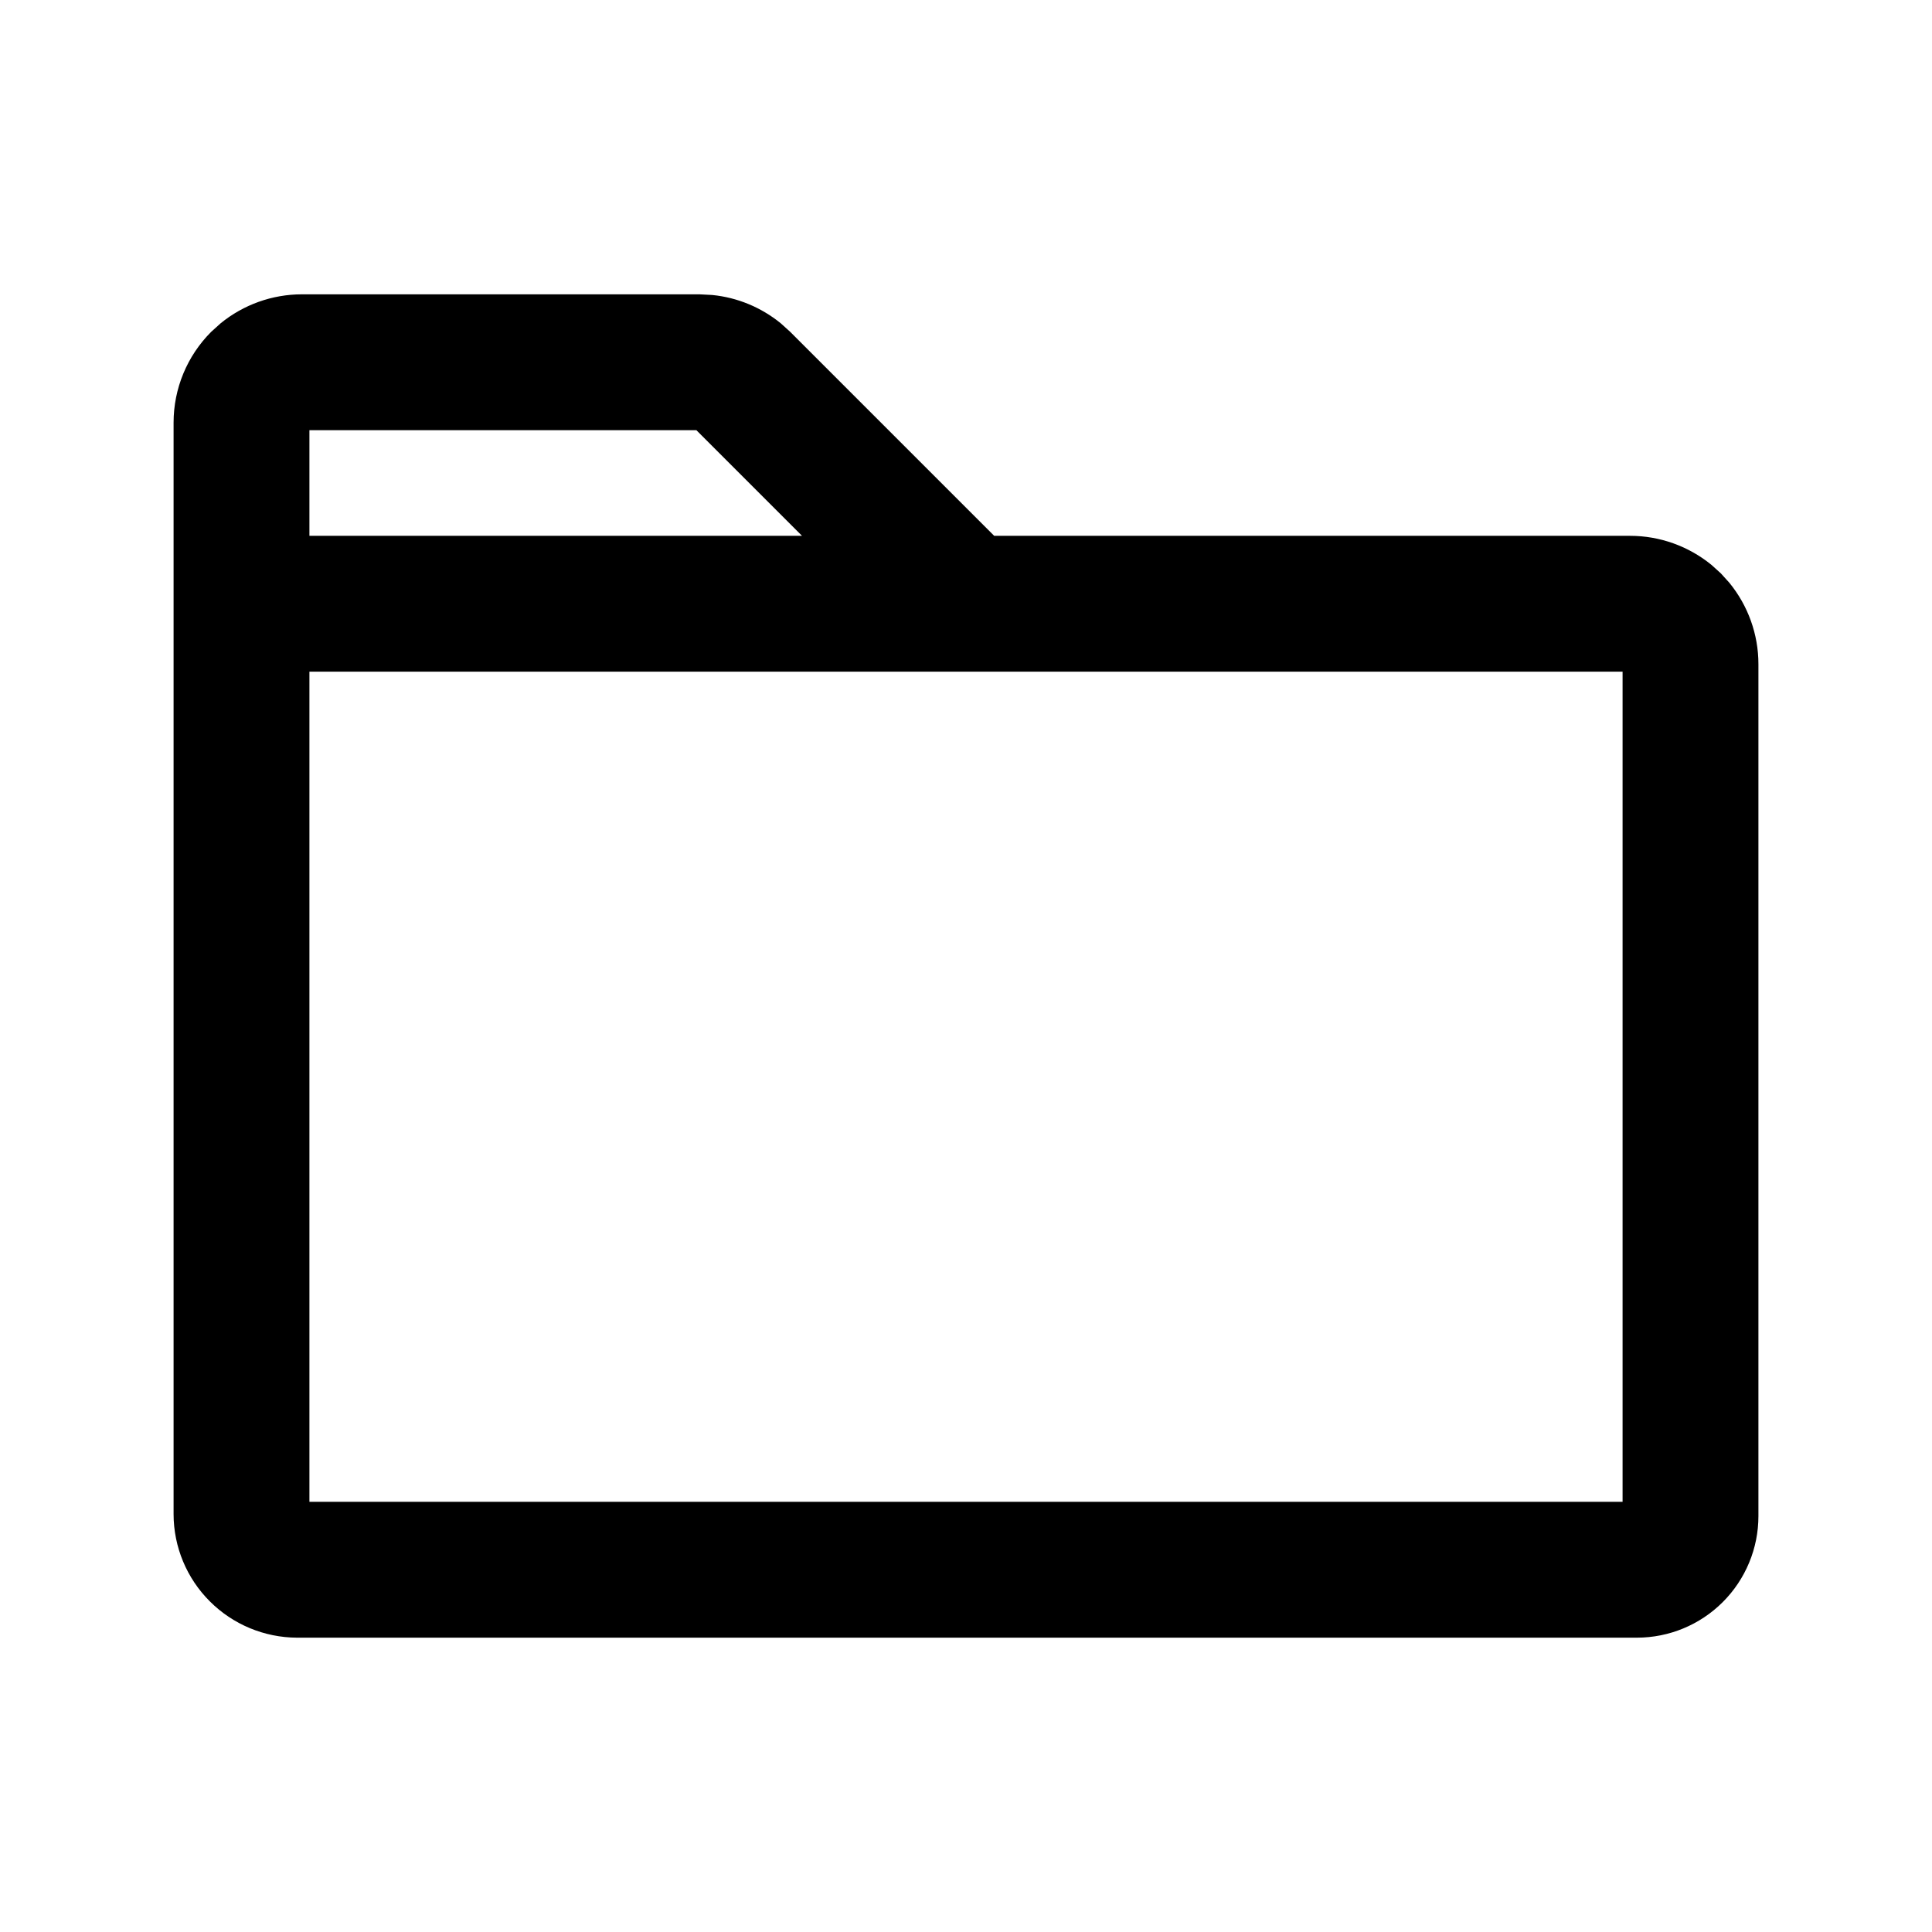
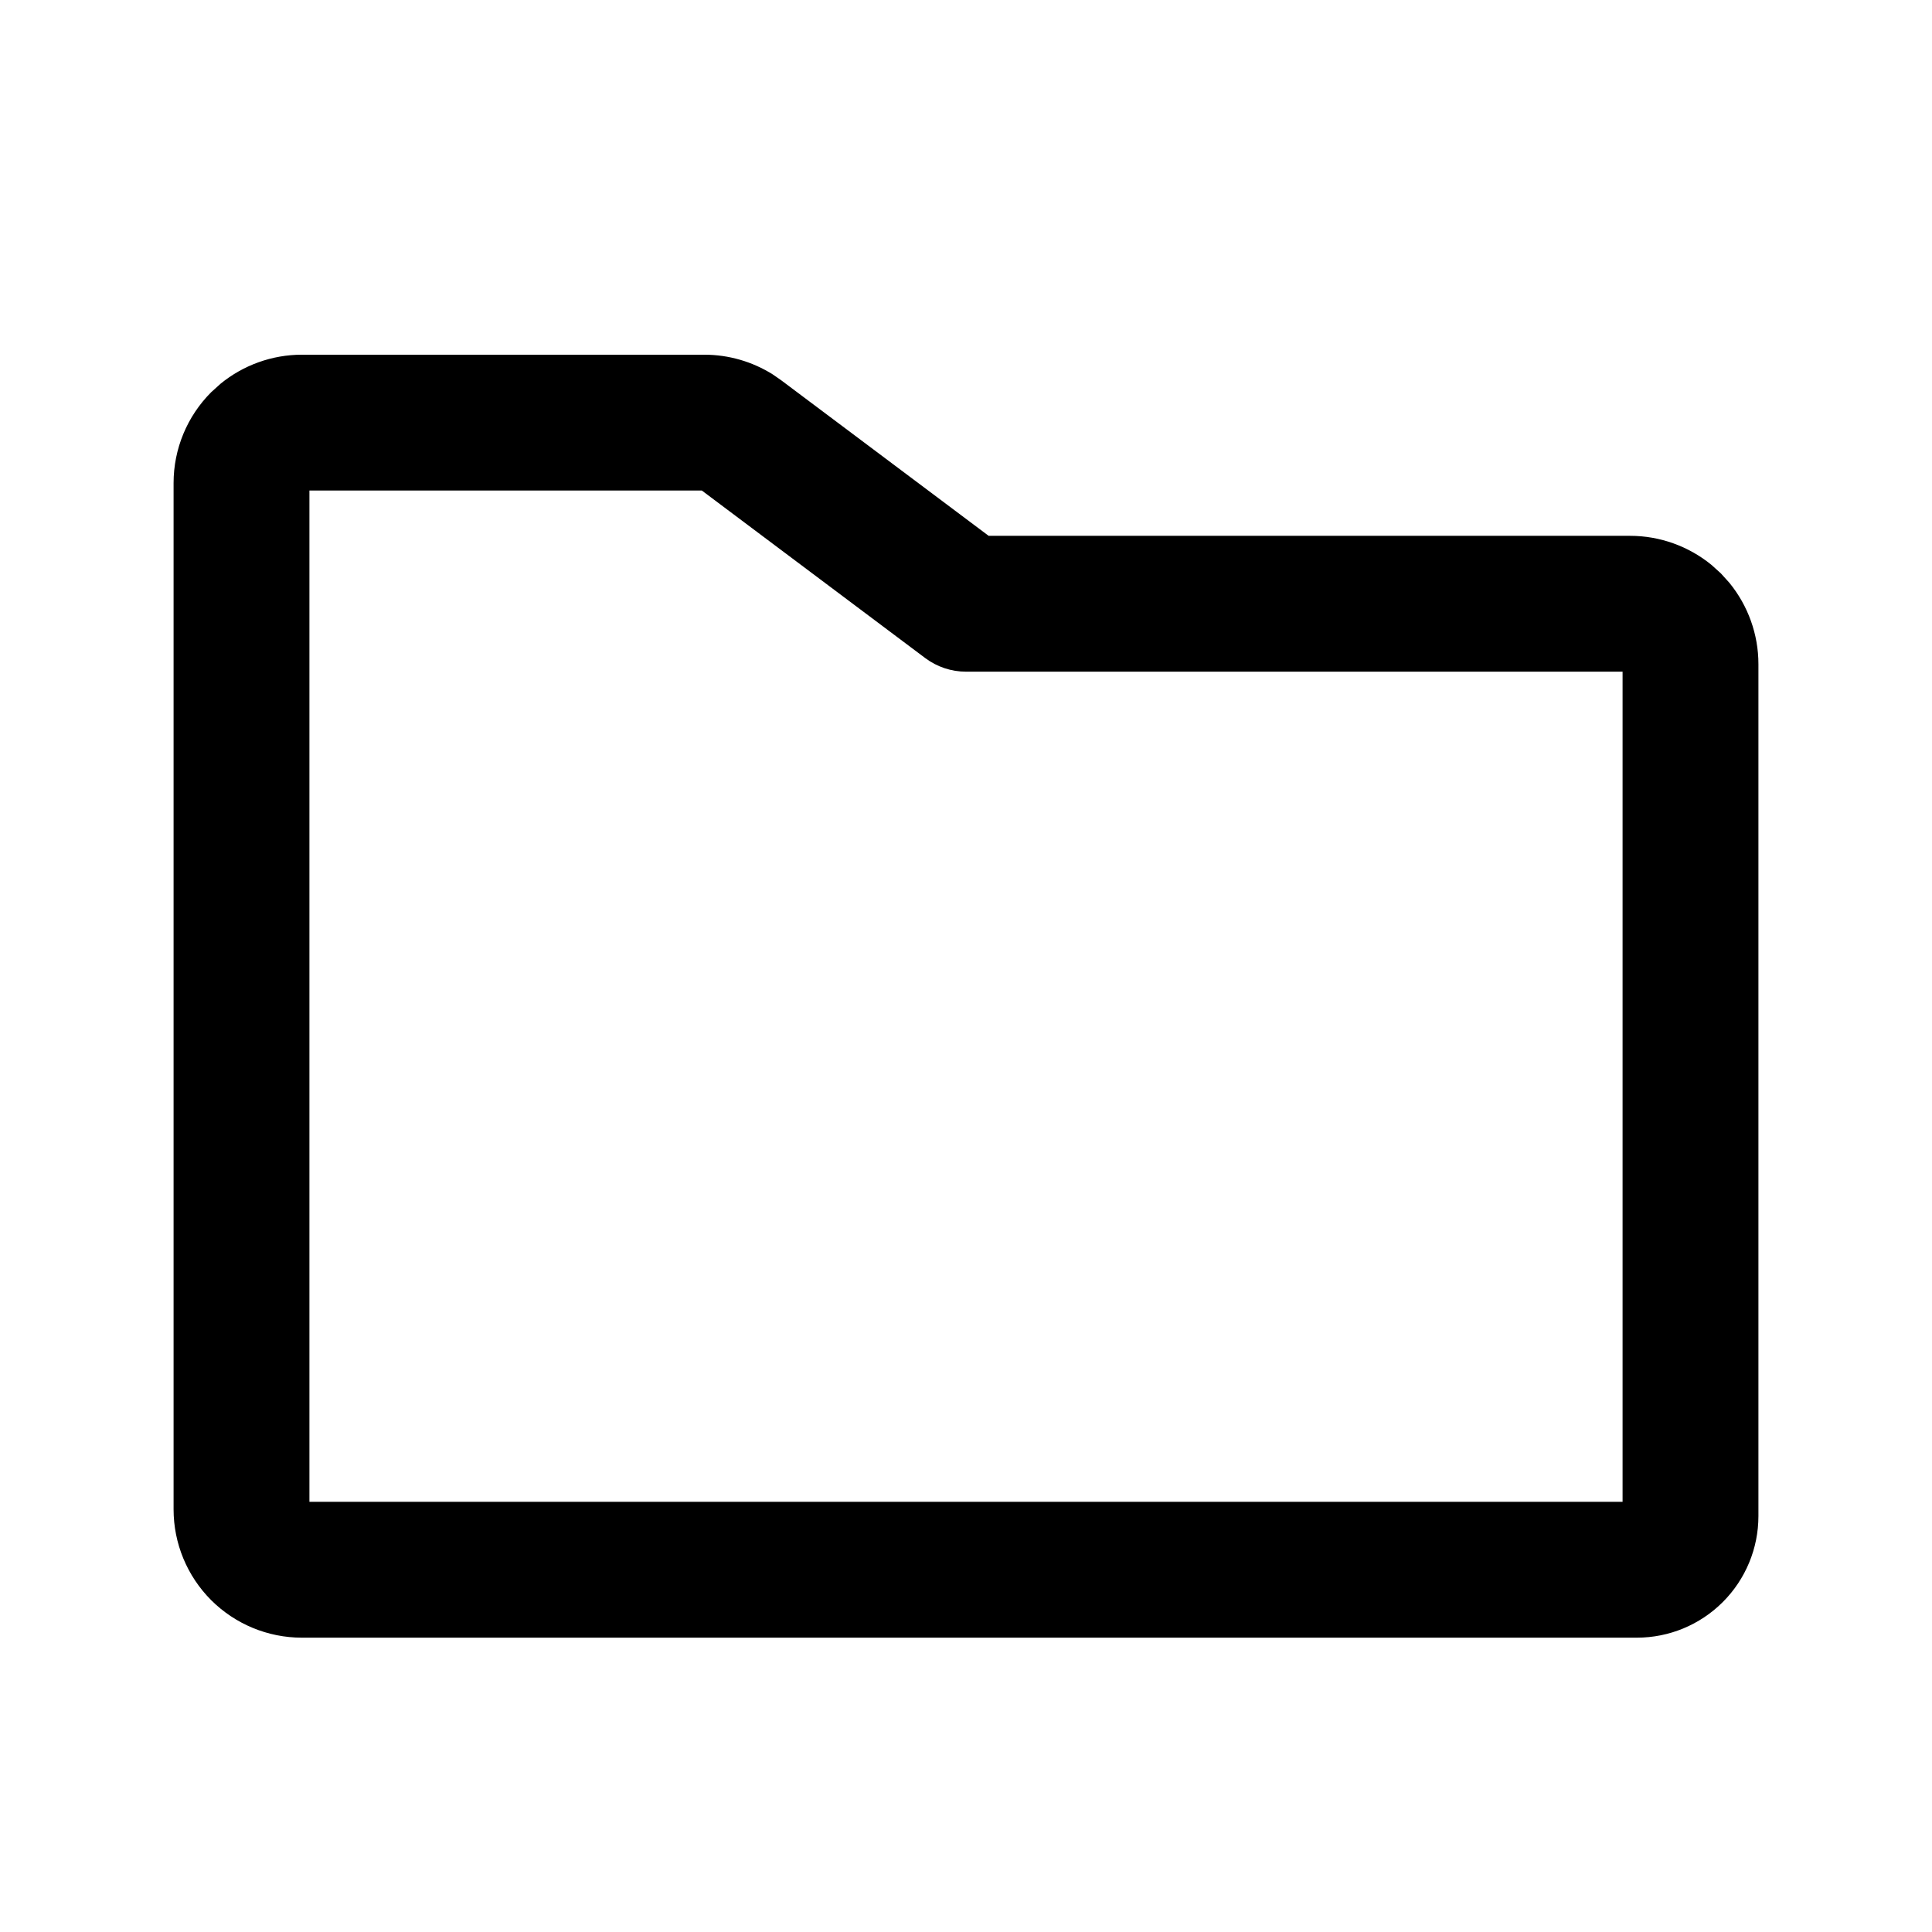
<svg xmlns="http://www.w3.org/2000/svg" width="32" height="32" viewBox="0 0 32 32" fill="currentColor">
-   <path d="M11.797 4.886C12.213 4.927 12.608 5.091 12.932 5.355L13.088 5.496L16.467 8.875H27C27.493 8.875 27.968 9.047 28.347 9.356L28.503 9.497L28.644 9.653C28.953 10.031 29.125 10.507 29.125 11V25.111C29.125 25.645 28.913 26.157 28.535 26.535C28.157 26.913 27.645 27.125 27.111 27.125H4.92C4.378 27.123 3.859 26.907 3.476 26.524C3.092 26.141 2.876 25.622 2.875 25.08V7C2.875 6.436 3.099 5.896 3.497 5.497L3.653 5.356C4.031 5.047 4.507 4.875 5 4.875H11.587L11.797 4.886ZM5.125 24.875H26.875V11.125H5.125V24.875ZM5.125 8.875H13.284L11.534 7.125H5.125V8.875Z" />
+   <path d="M5.125 24.875H26.875V11.125H16C15.757 11.125 15.52 11.046 15.325 10.9L11.625 8.125H5.125V24.875ZM29.125 25.111C29.125 25.645 28.913 26.157 28.535 26.535C28.157 26.913 27.645 27.125 27.111 27.125H5C4.436 27.125 3.896 26.901 3.497 26.503C3.099 26.104 2.875 25.564 2.875 25V8C2.875 7.436 3.099 6.896 3.497 6.497L3.653 6.356C4.031 6.047 4.507 5.875 5 5.875H11.666C12.068 5.875 12.461 5.989 12.8 6.202L12.941 6.3L16.375 8.875H27C27.493 8.875 27.968 9.047 28.347 9.356L28.503 9.497L28.644 9.653C28.953 10.031 29.125 10.507 29.125 11V25.111Z" />
</svg>
